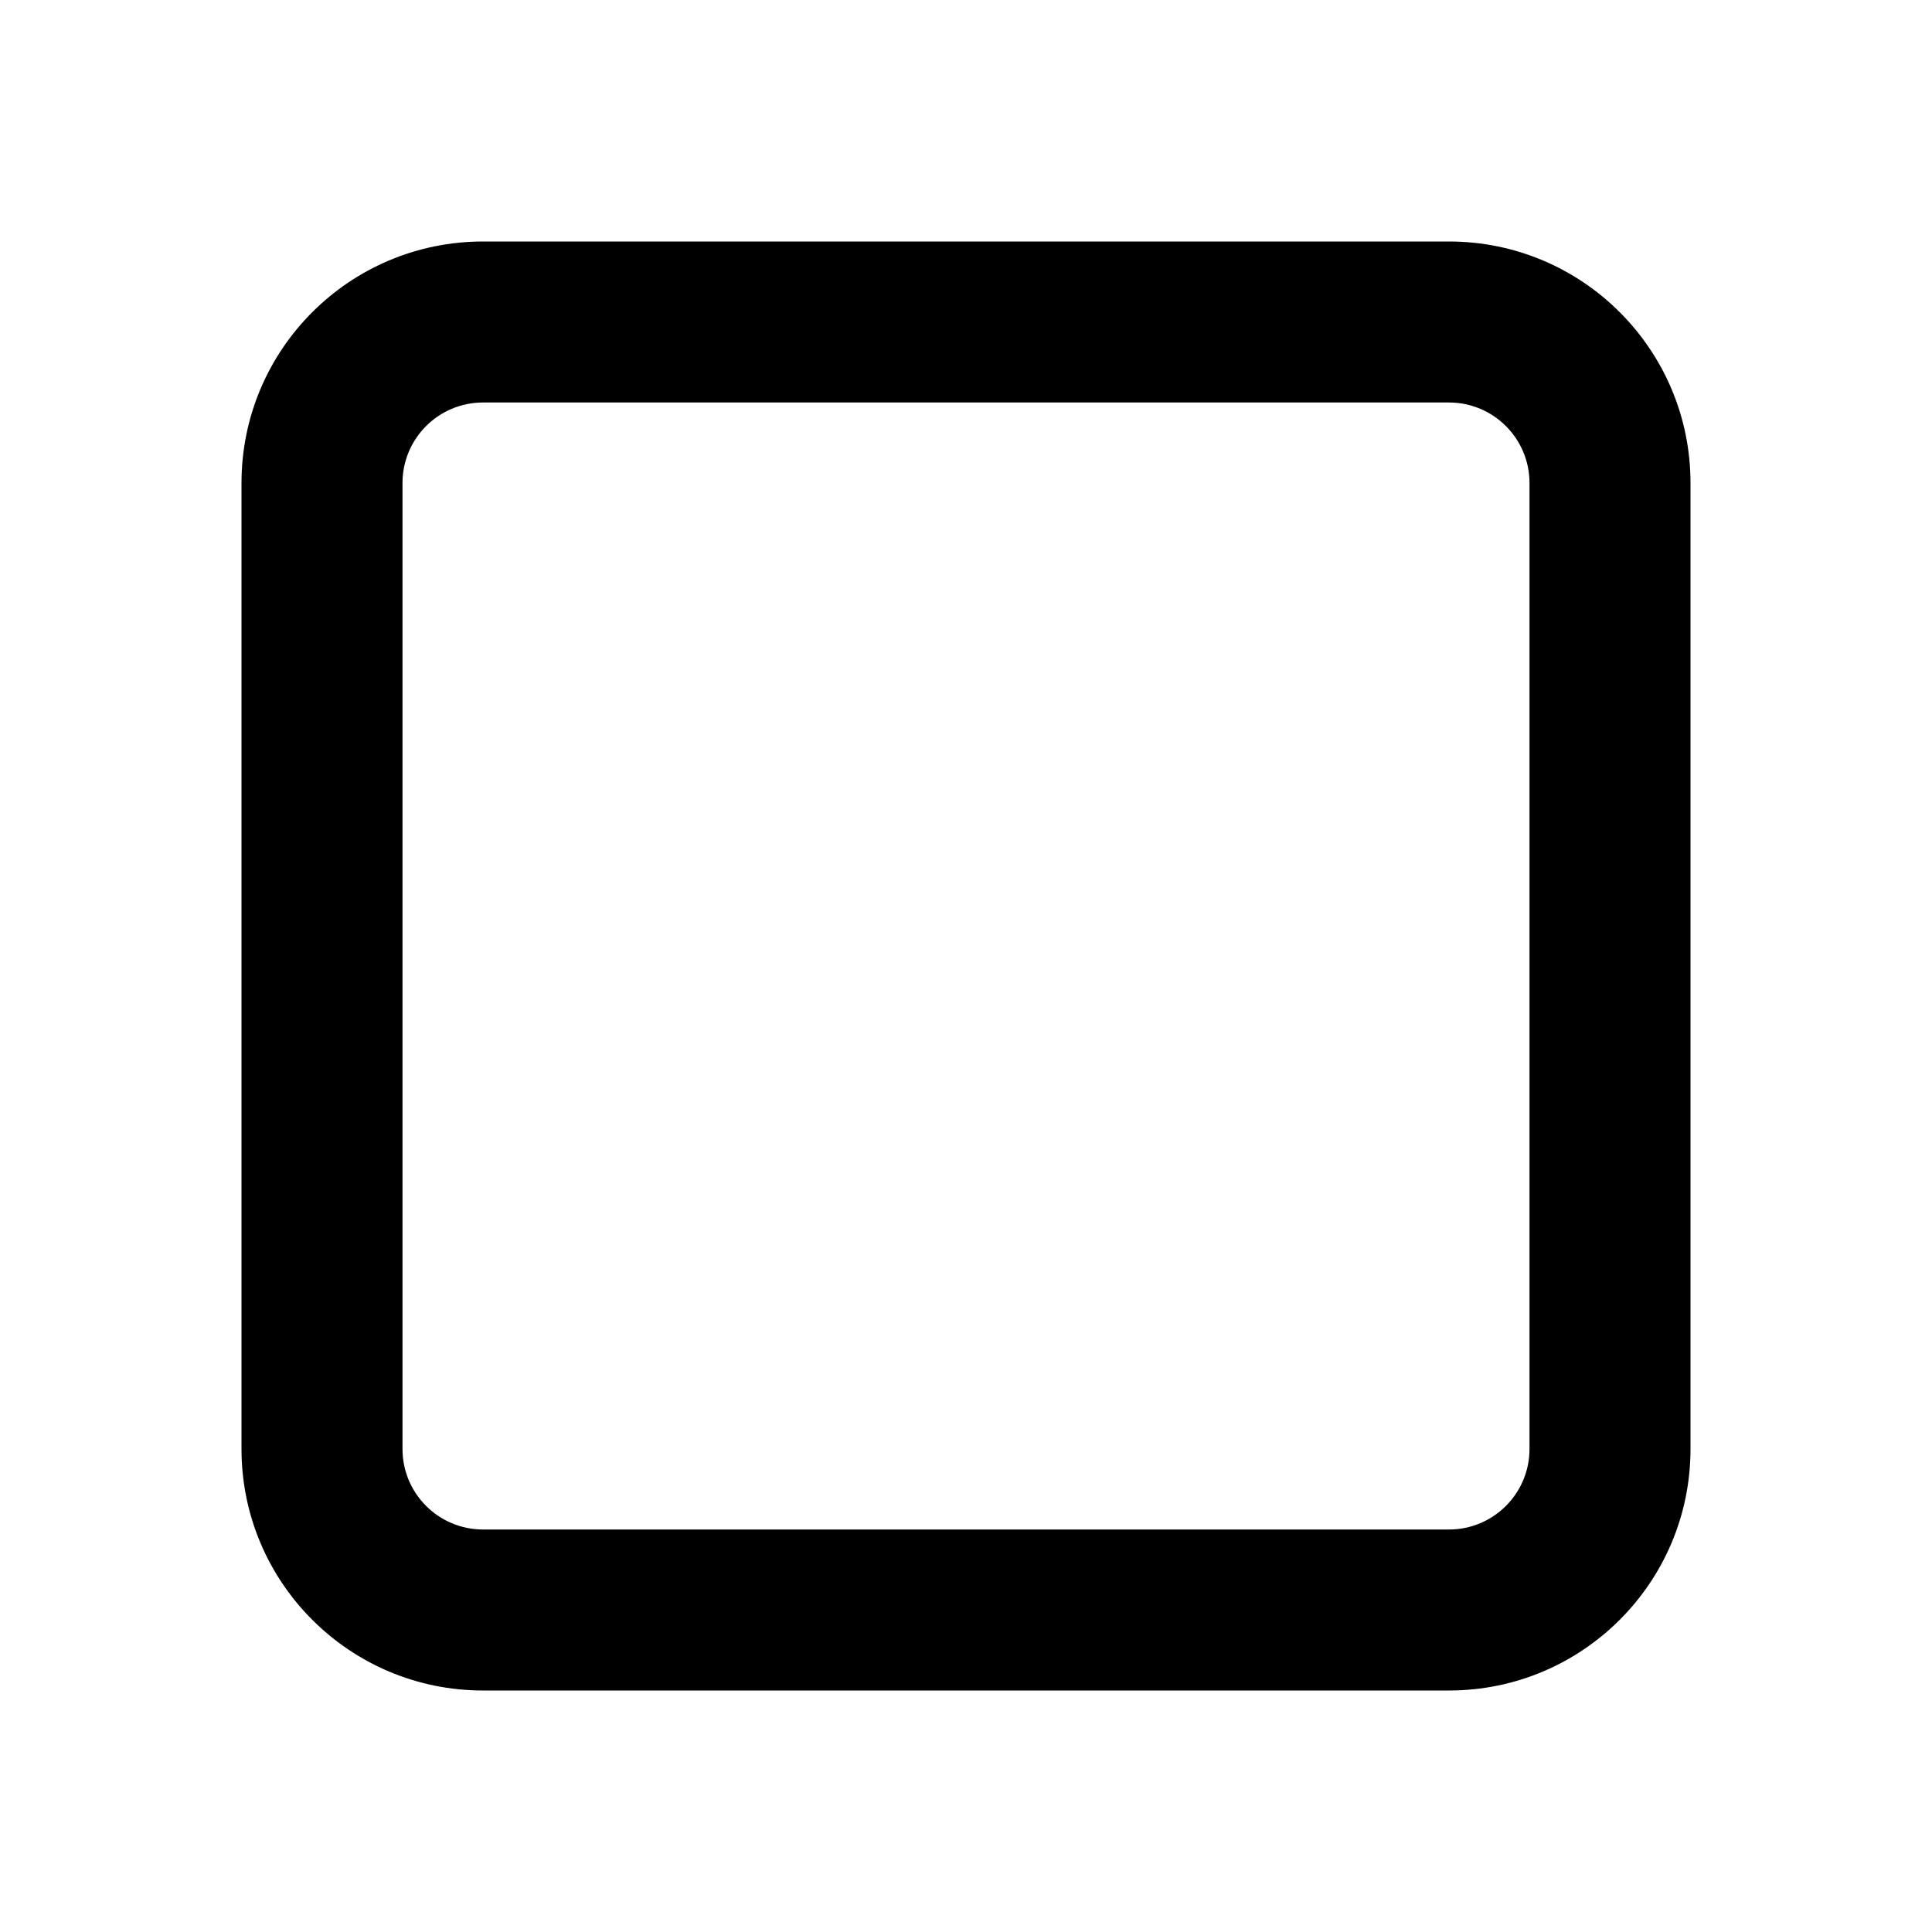
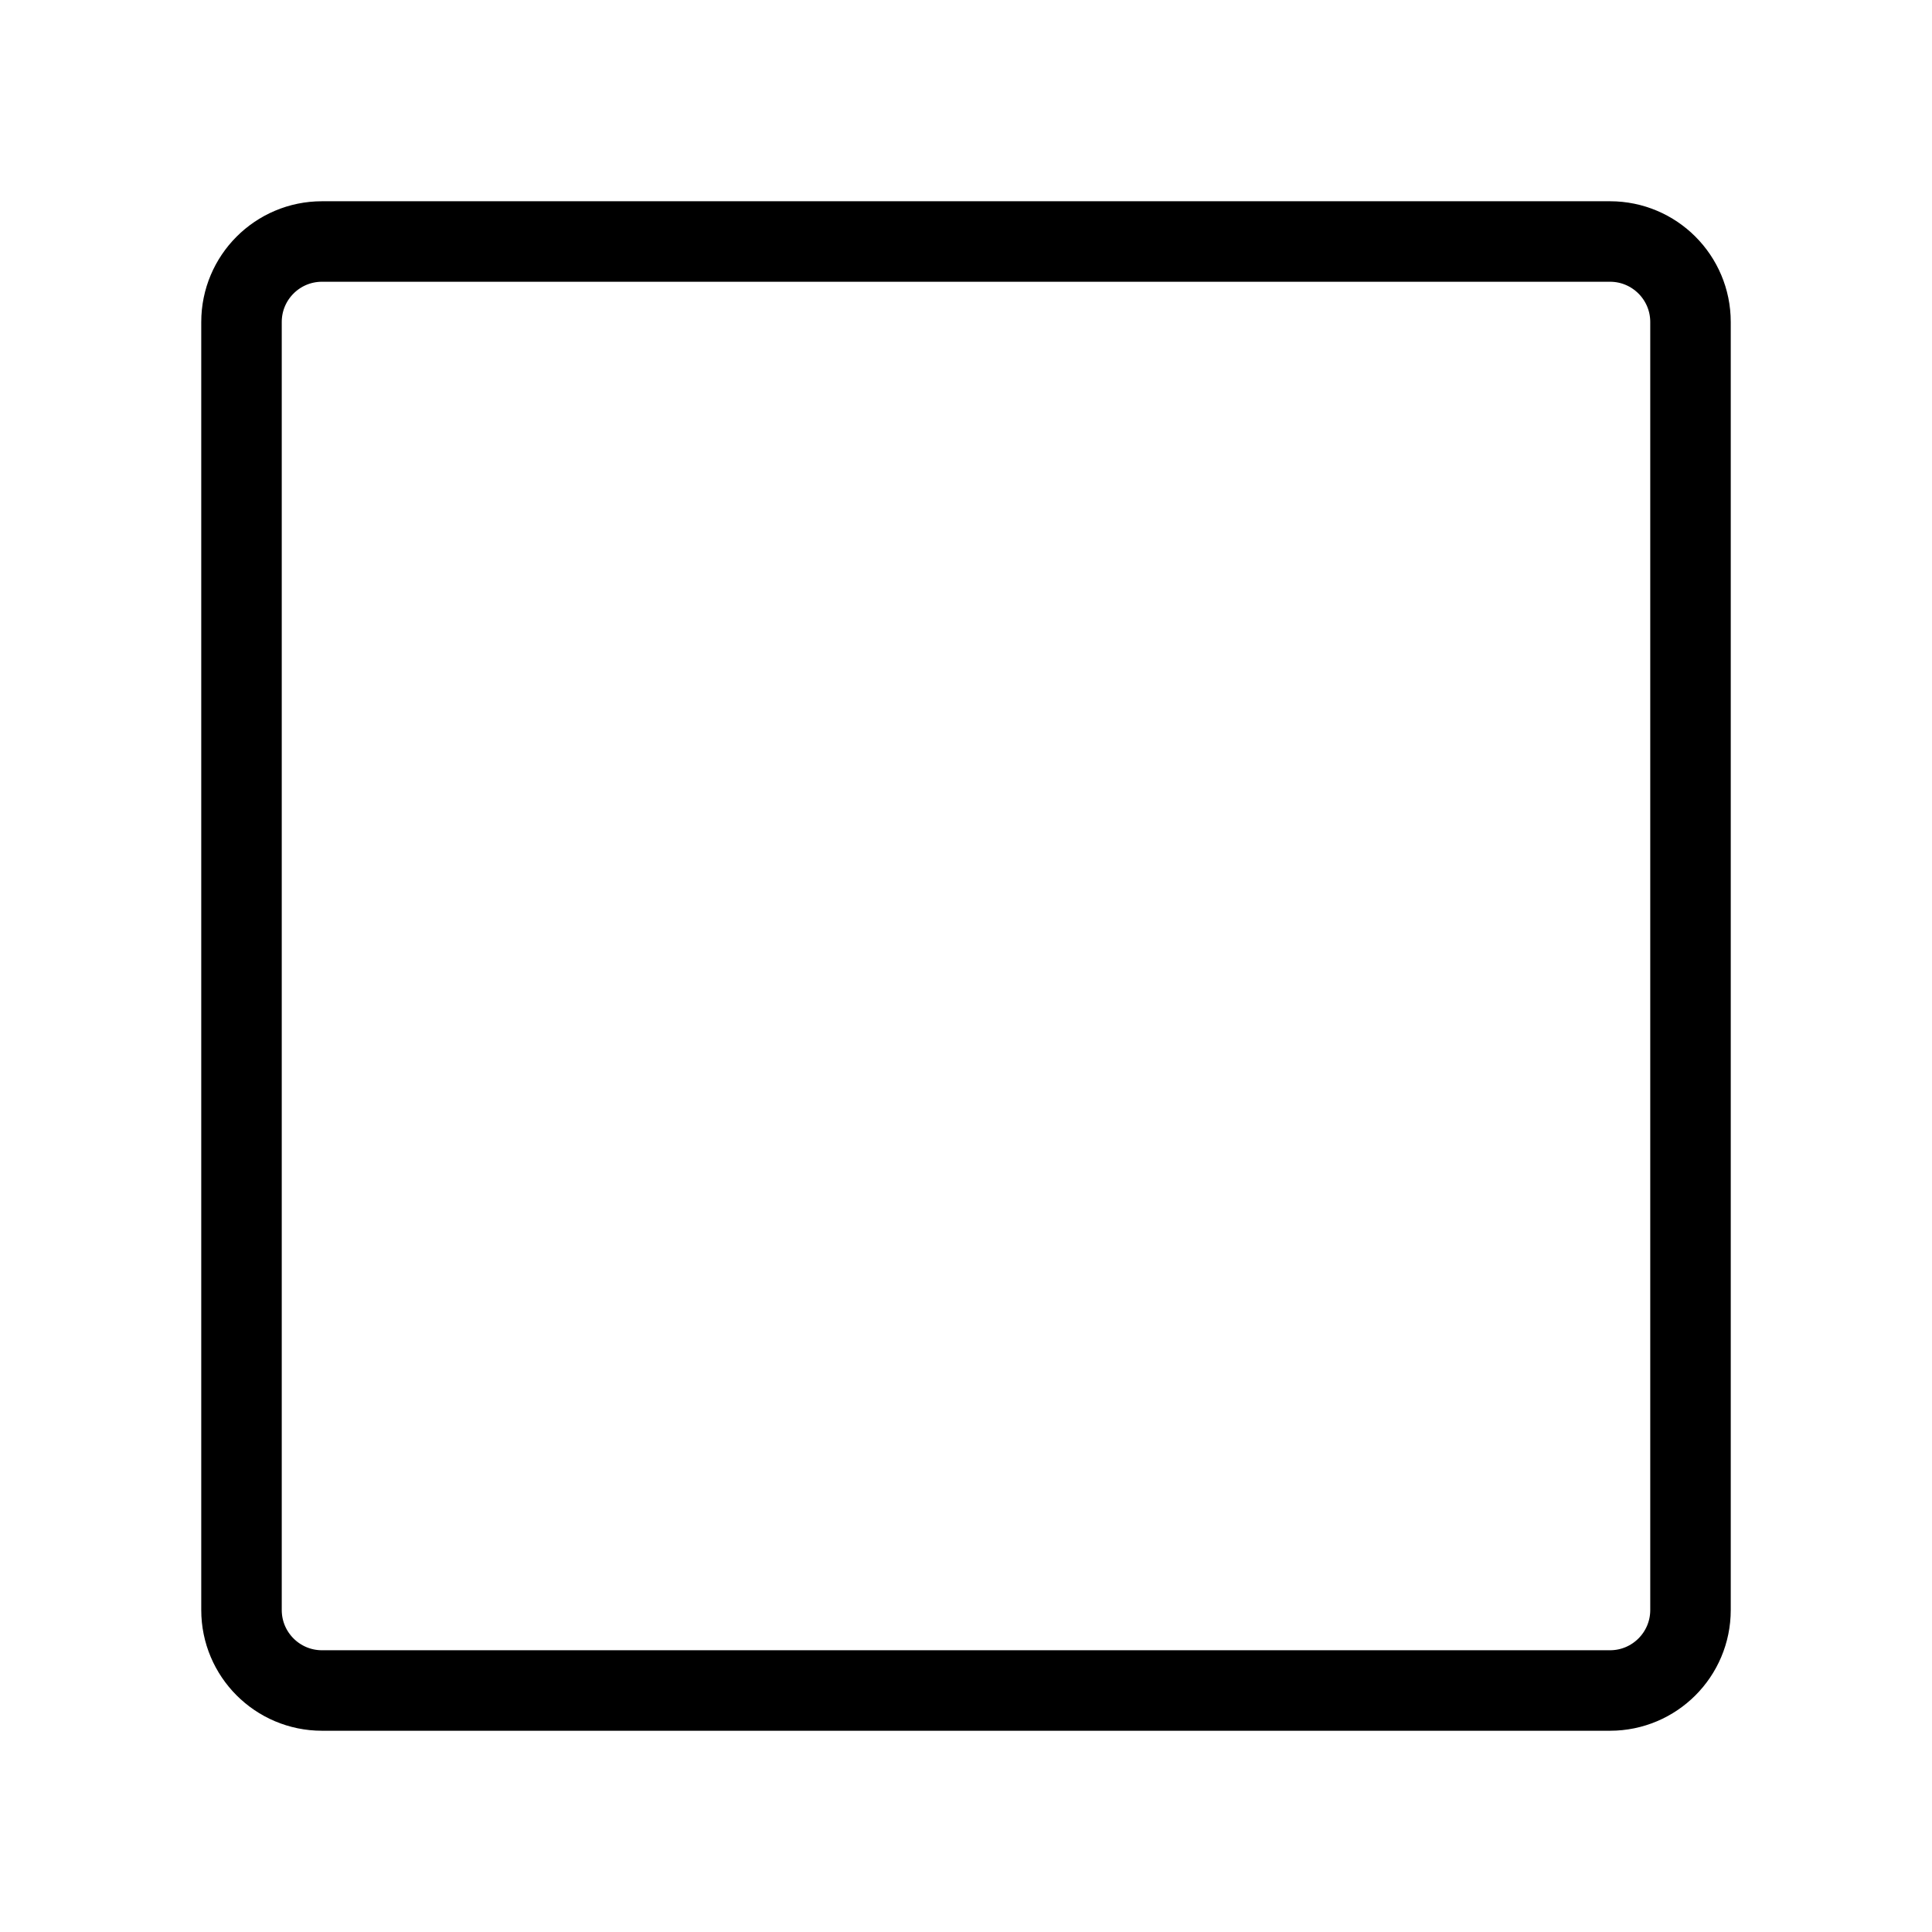
- <svg xmlns="http://www.w3.org/2000/svg" width="800px" height="800px" viewBox="0 0 24 24" fill="none">
-   <path fill-rule="evenodd" clip-rule="evenodd" d="M6 5C5.448 5 5 5.448 5 6V13V18C5 18.552 5.448 19 6 19H18C18.552 19 19 18.552 19 18V13V6C19 5.448 18.552 5 18 5H6ZM3 6C3 4.343 4.343 3 6 3H18C19.657 3 21 4.343 21 6V13V18C21 19.657 19.657 21 18 21H6C4.343 21 3 19.657 3 18V13V6Z" fill="#000000" />
+ <svg xmlns="http://www.w3.org/2000/svg" width="800px" height="800px" viewBox="0 0 24 24" aria-labelledby="checkboxIntermediateIconTitle" stroke="#000000" stroke-width="1" stroke-linecap="square" stroke-linejoin="miter" fill="none" color="#000000">
+   <rect x="21" y="3" width="18" height="18" rx="1" transform="rotate(90 21 3)" />
</svg>
